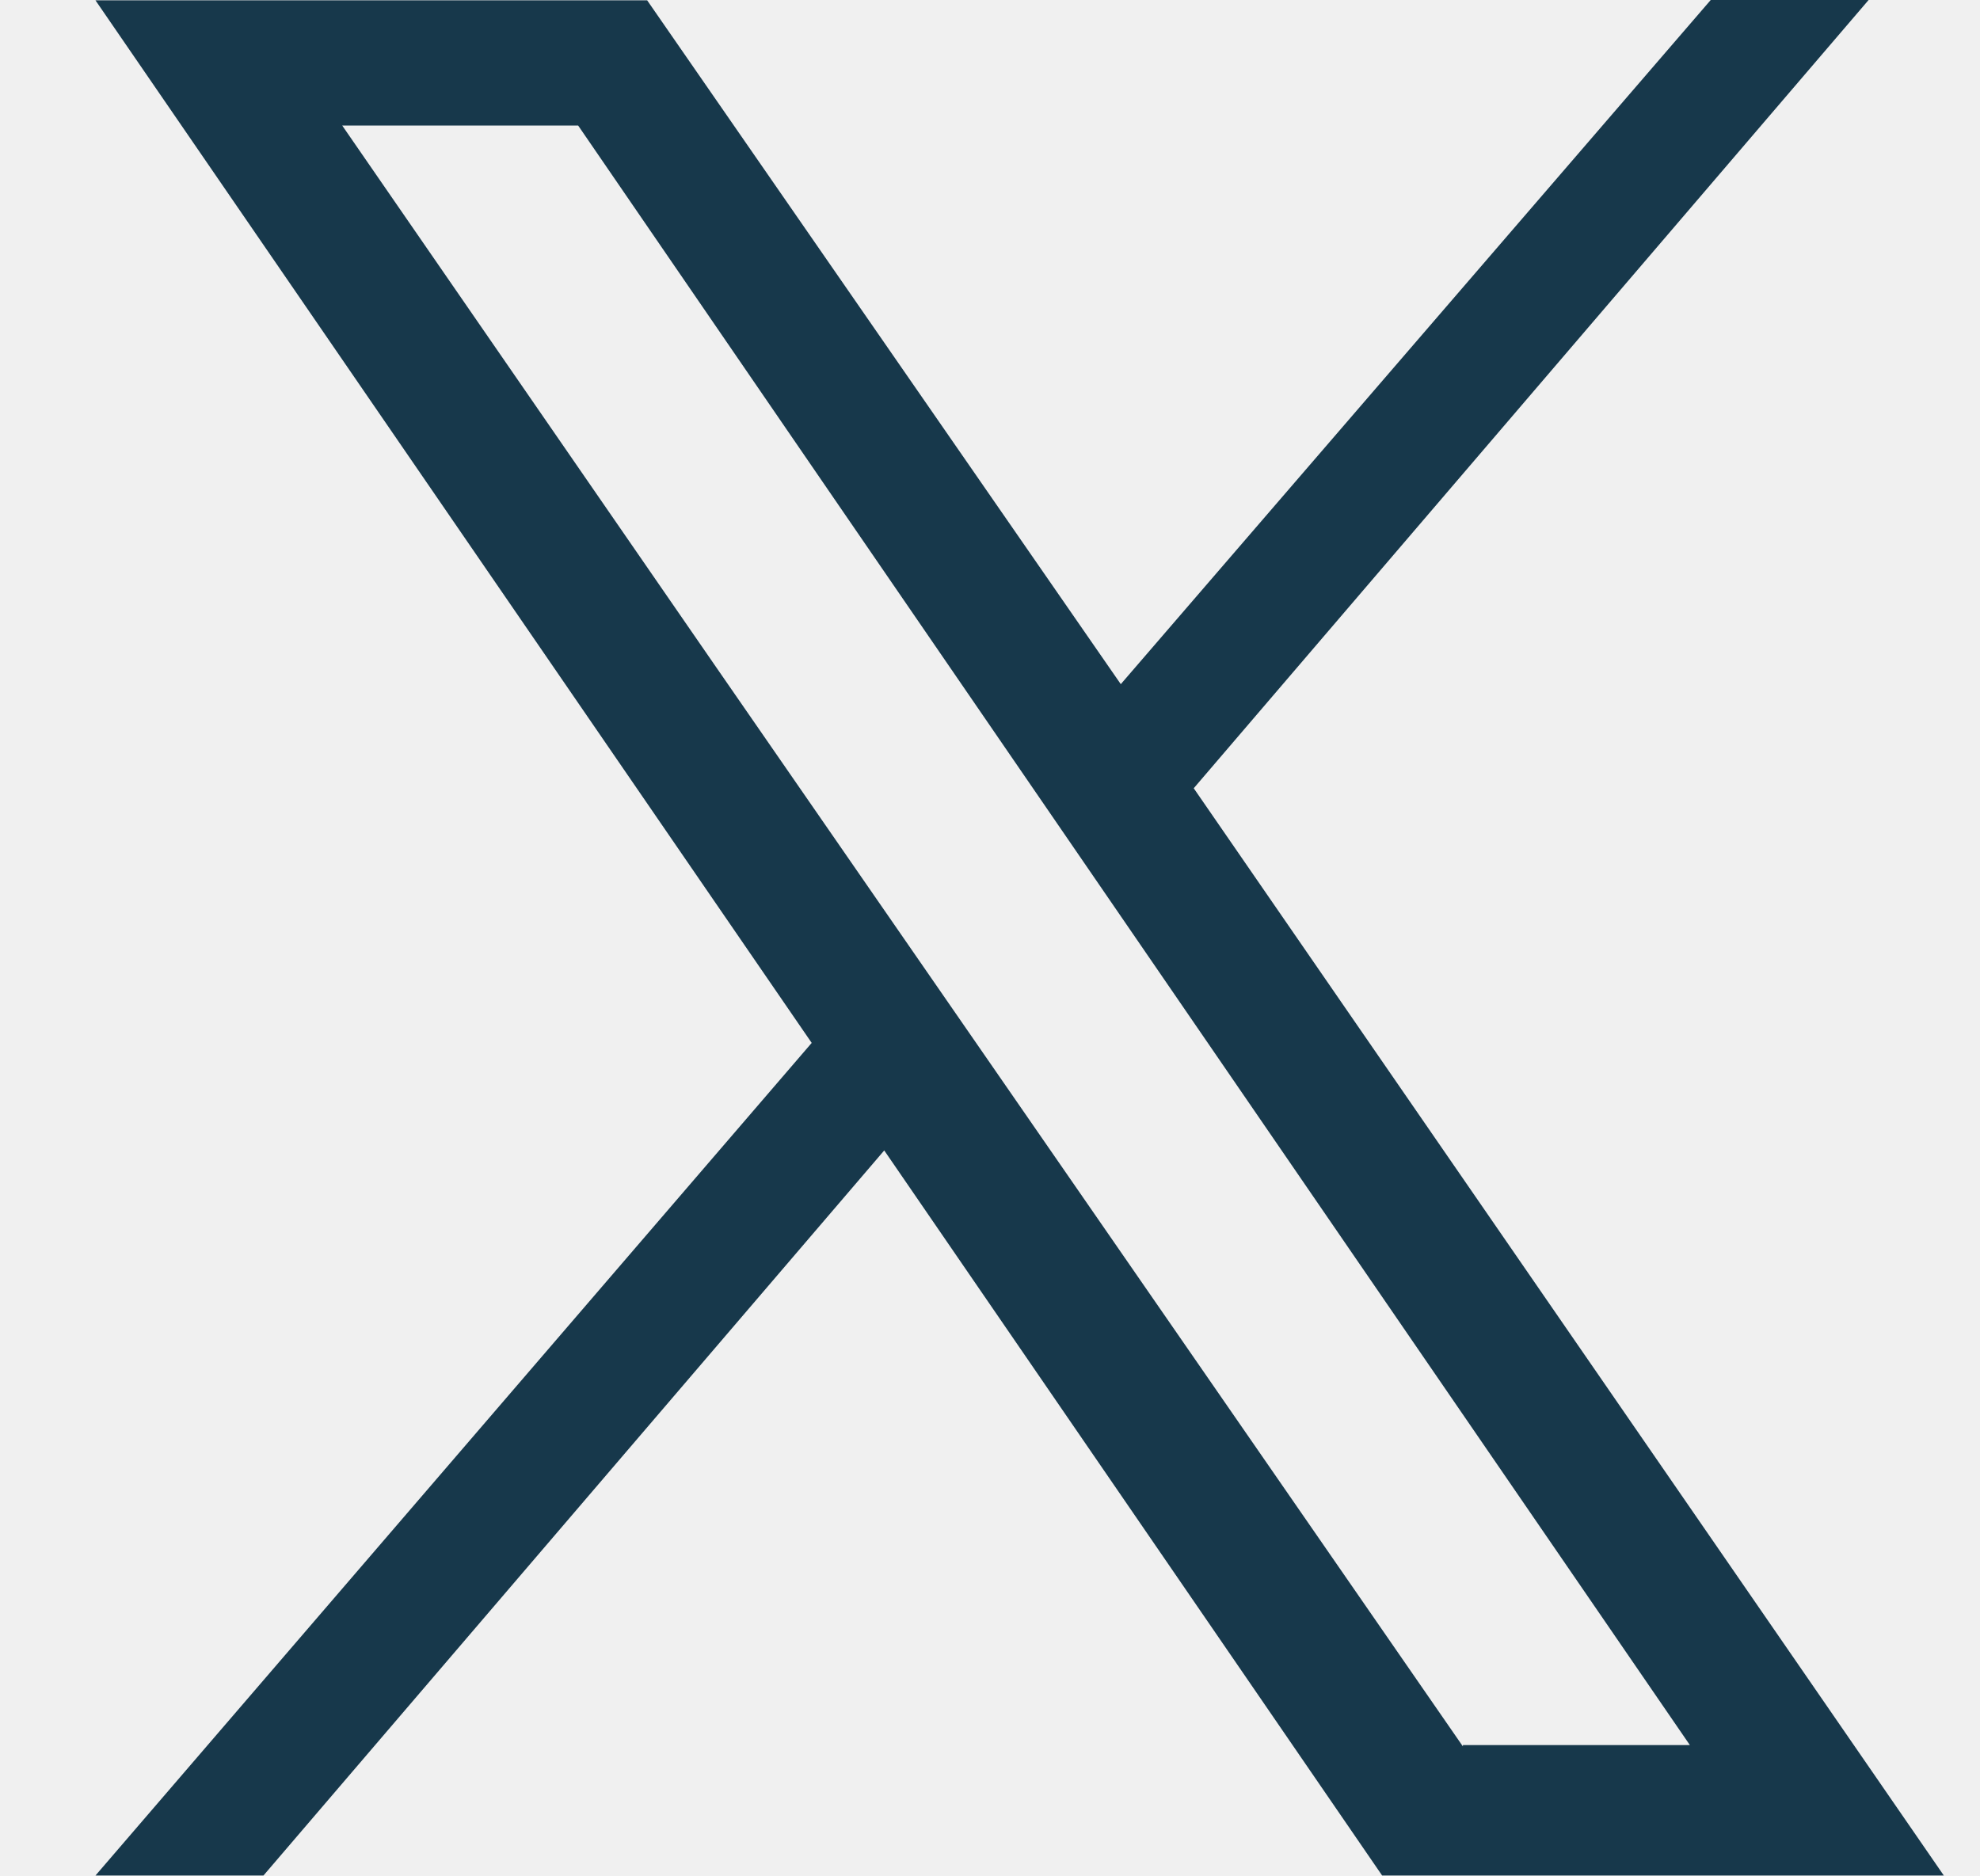
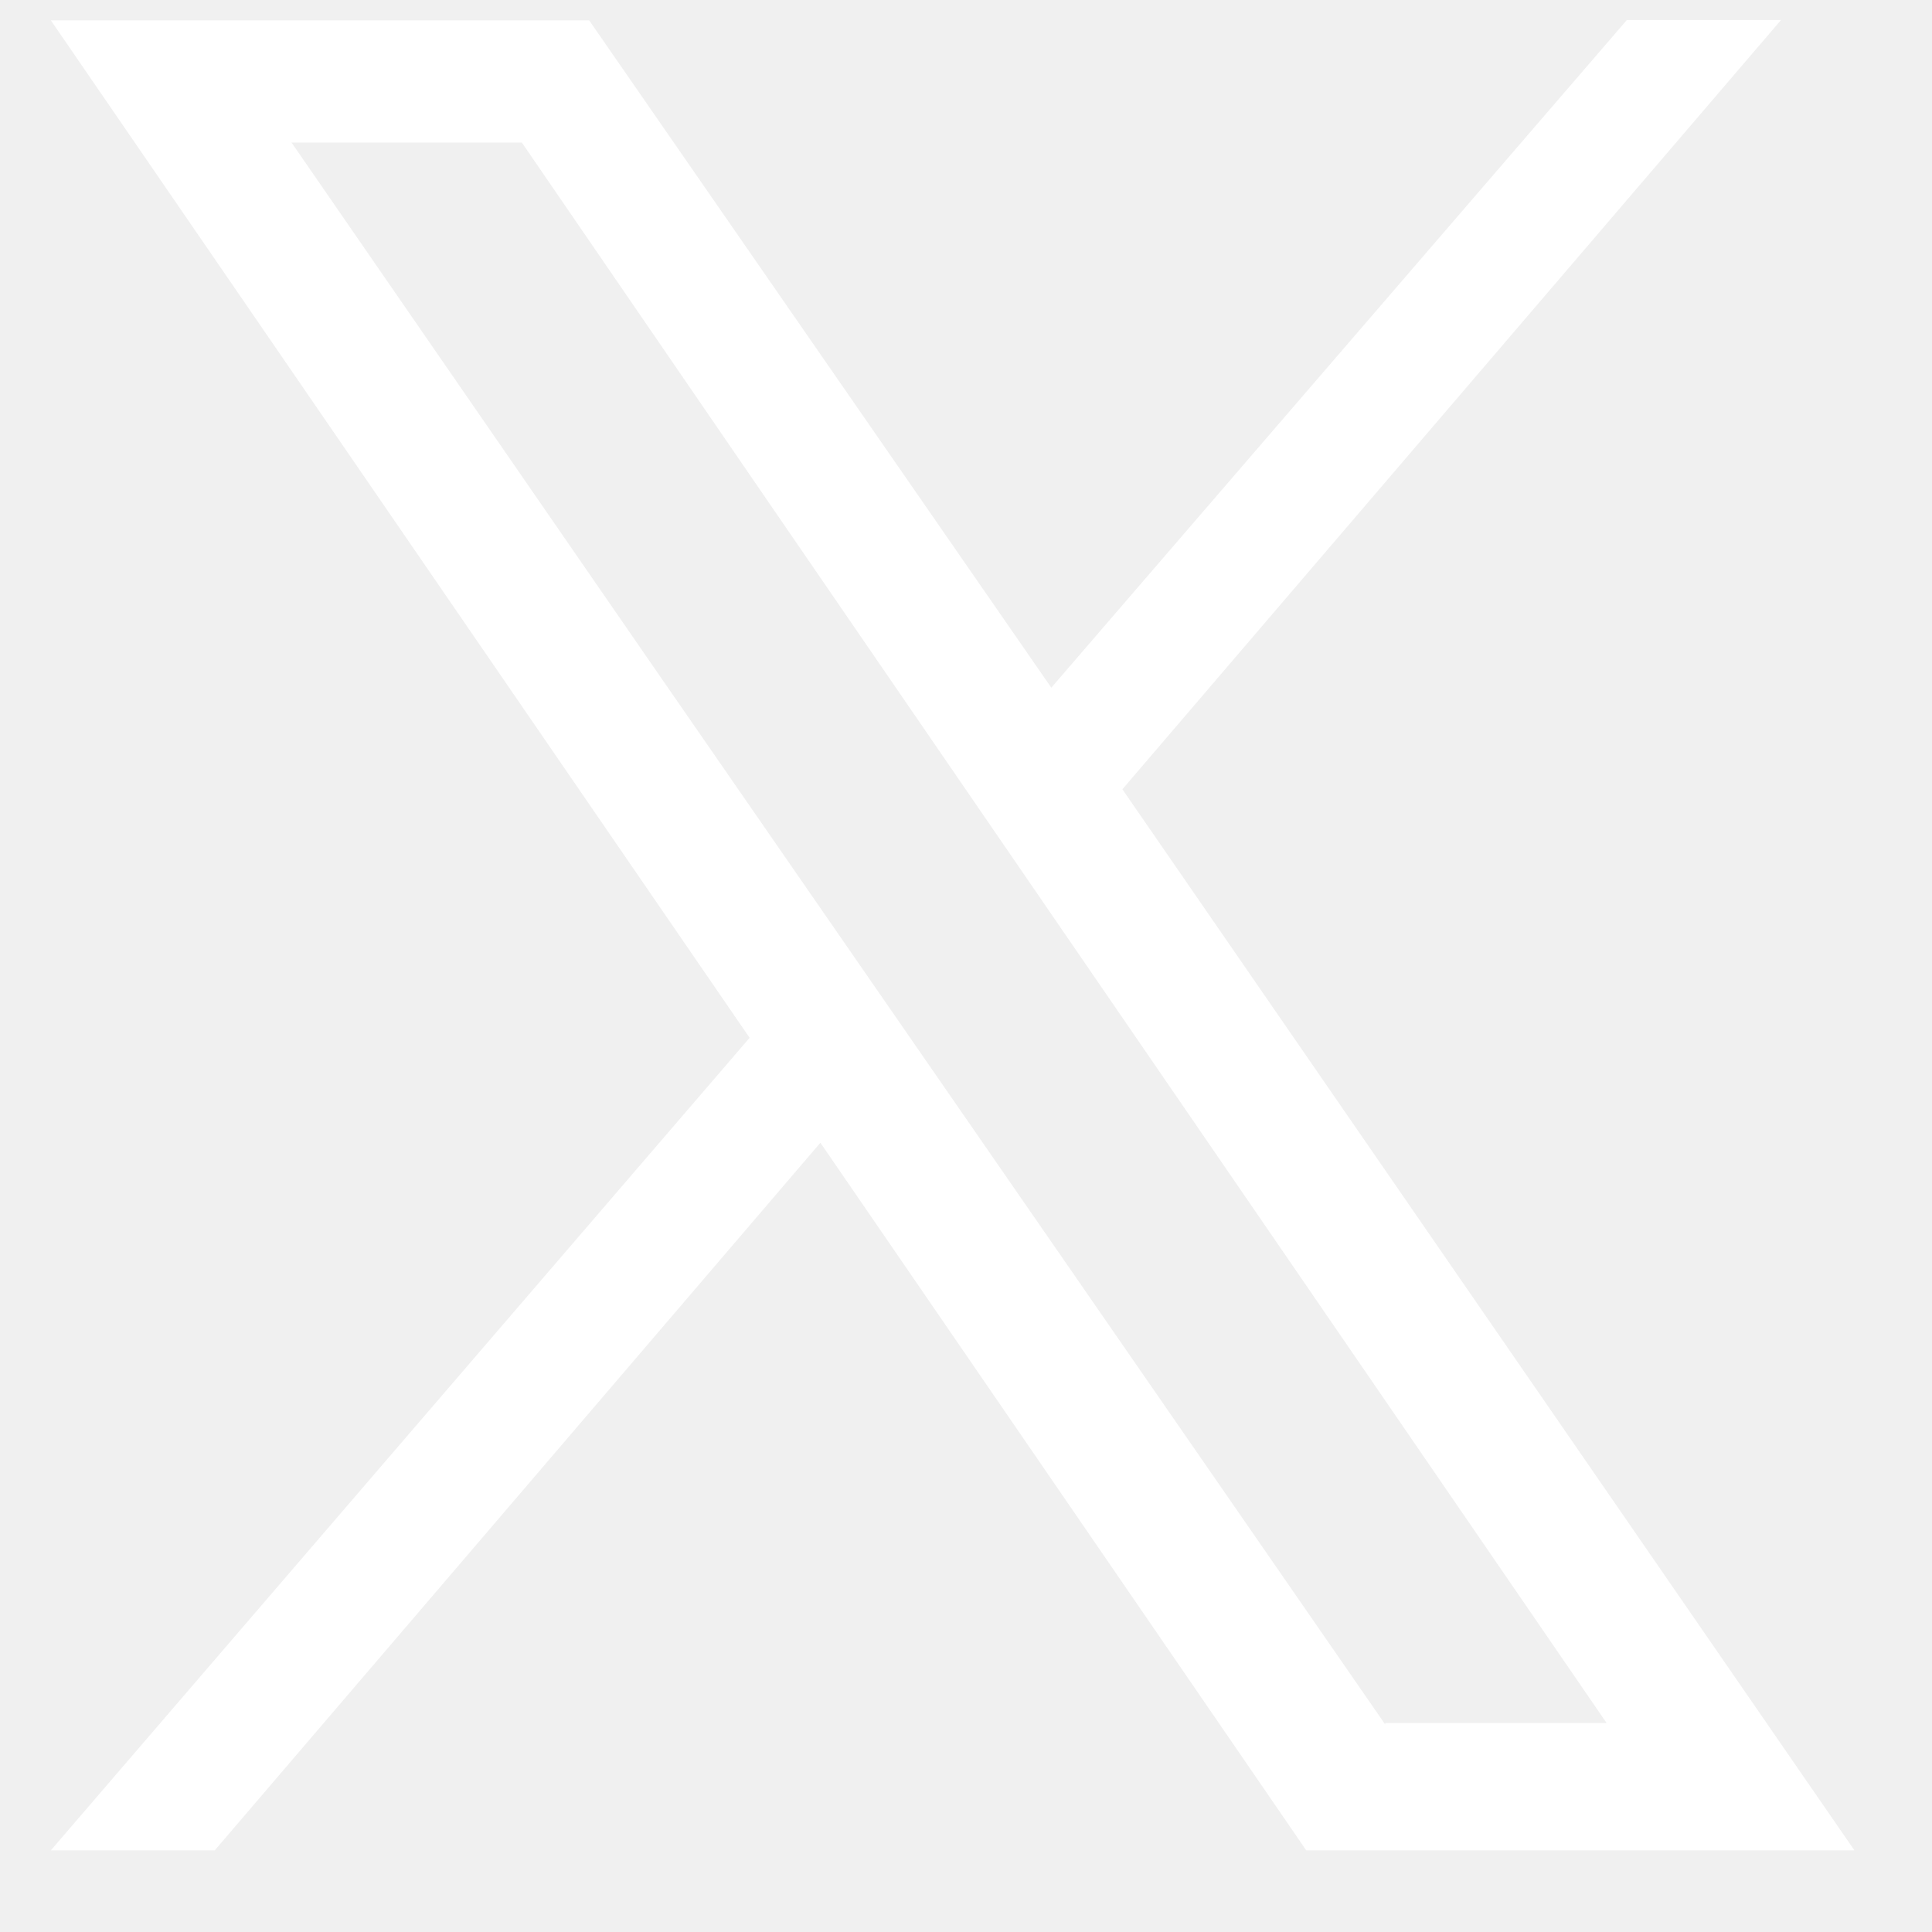
- <svg xmlns="http://www.w3.org/2000/svg" width="19" height="18" viewBox="0 0 19 18" fill="none">
-   <path d="M11.455 7.565L17.931 0H16.416L10.755 6.566L6.21 0.003H0.916L7.789 10.009L0.916 18H2.528L8.485 11.041L13.263 18H18.653L11.455 7.565ZM14.038 16.761L6.87 6.4L3.284 1.205H5.548L7.942 4.695L16.216 16.748H14.038V16.761Z" fill="#17384B" />
+ <svg xmlns="http://www.w3.org/2000/svg" width="19" height="19" viewBox="0 0 19 19" fill="none">
+   <path d="M11.038 7.762L17.515 0.197H15.999L10.339 6.763L5.794 0.2H0.5L7.372 10.206L0.5 18.197H2.112L8.068 11.238L12.846 18.197H18.237L11.038 7.762ZM13.622 16.958L6.453 6.596L2.867 1.402H5.132L7.526 4.892L15.8 16.945H13.622V16.958Z" fill="white" />
</svg>
